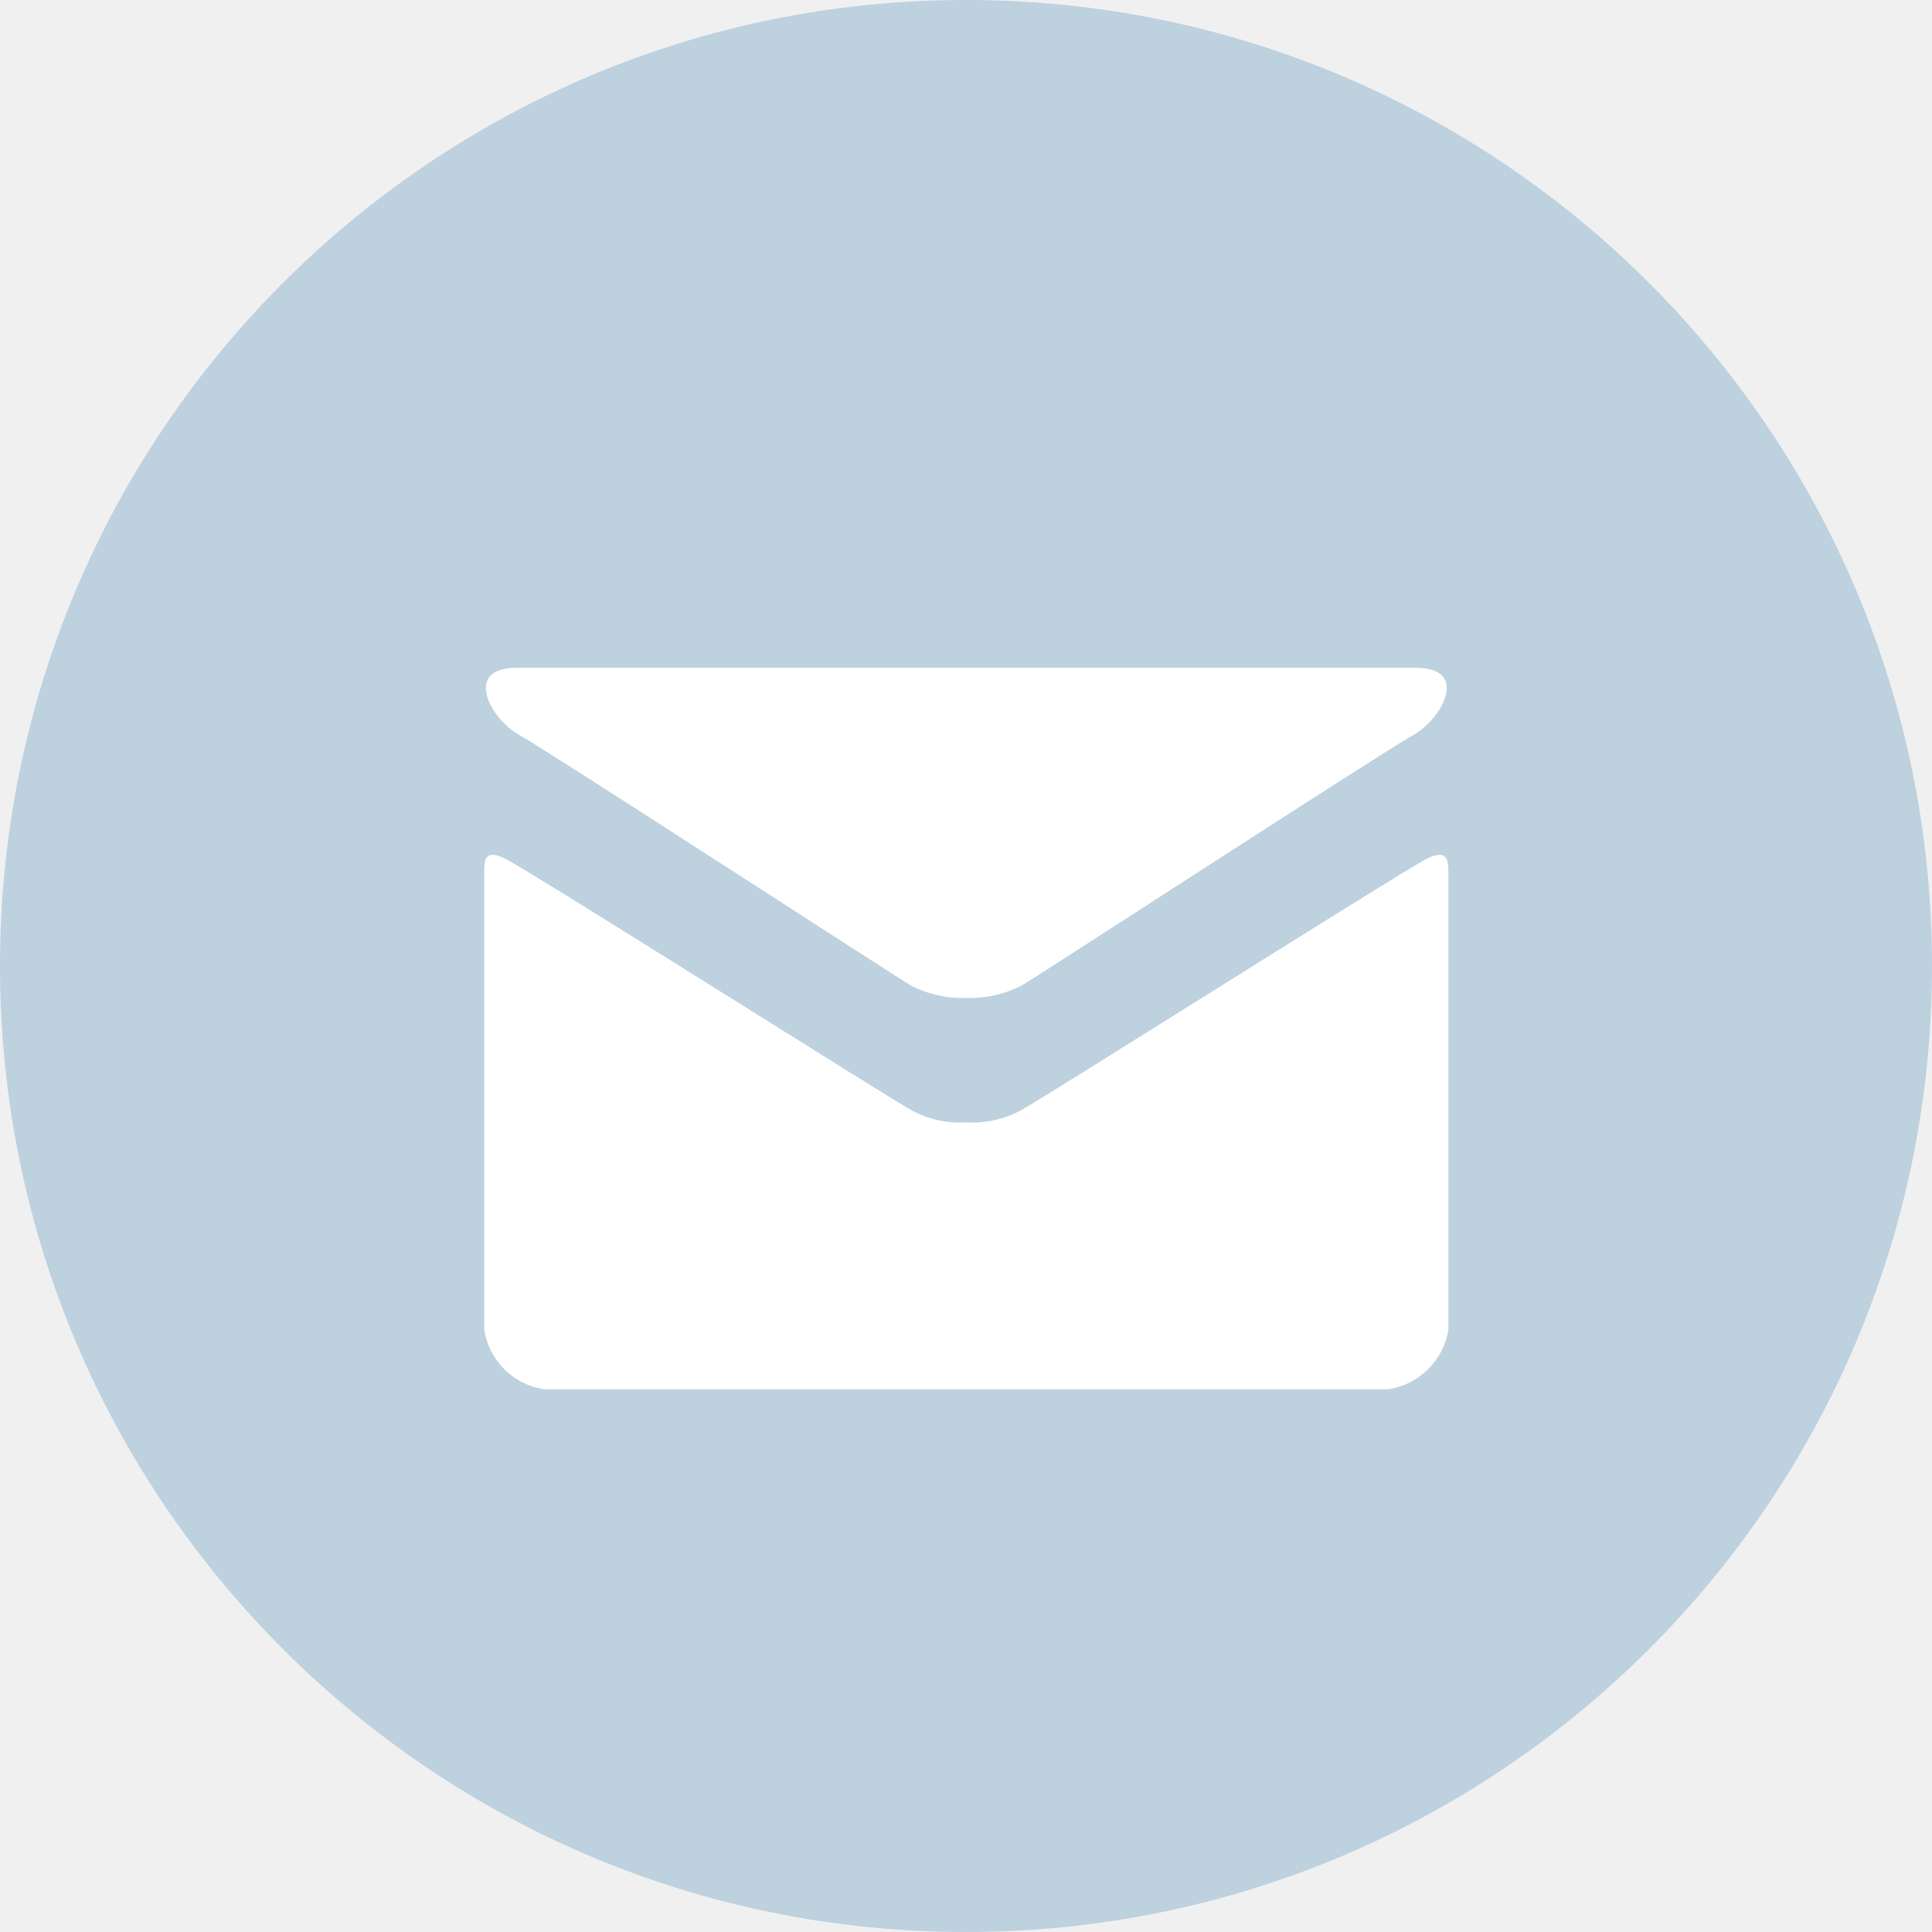
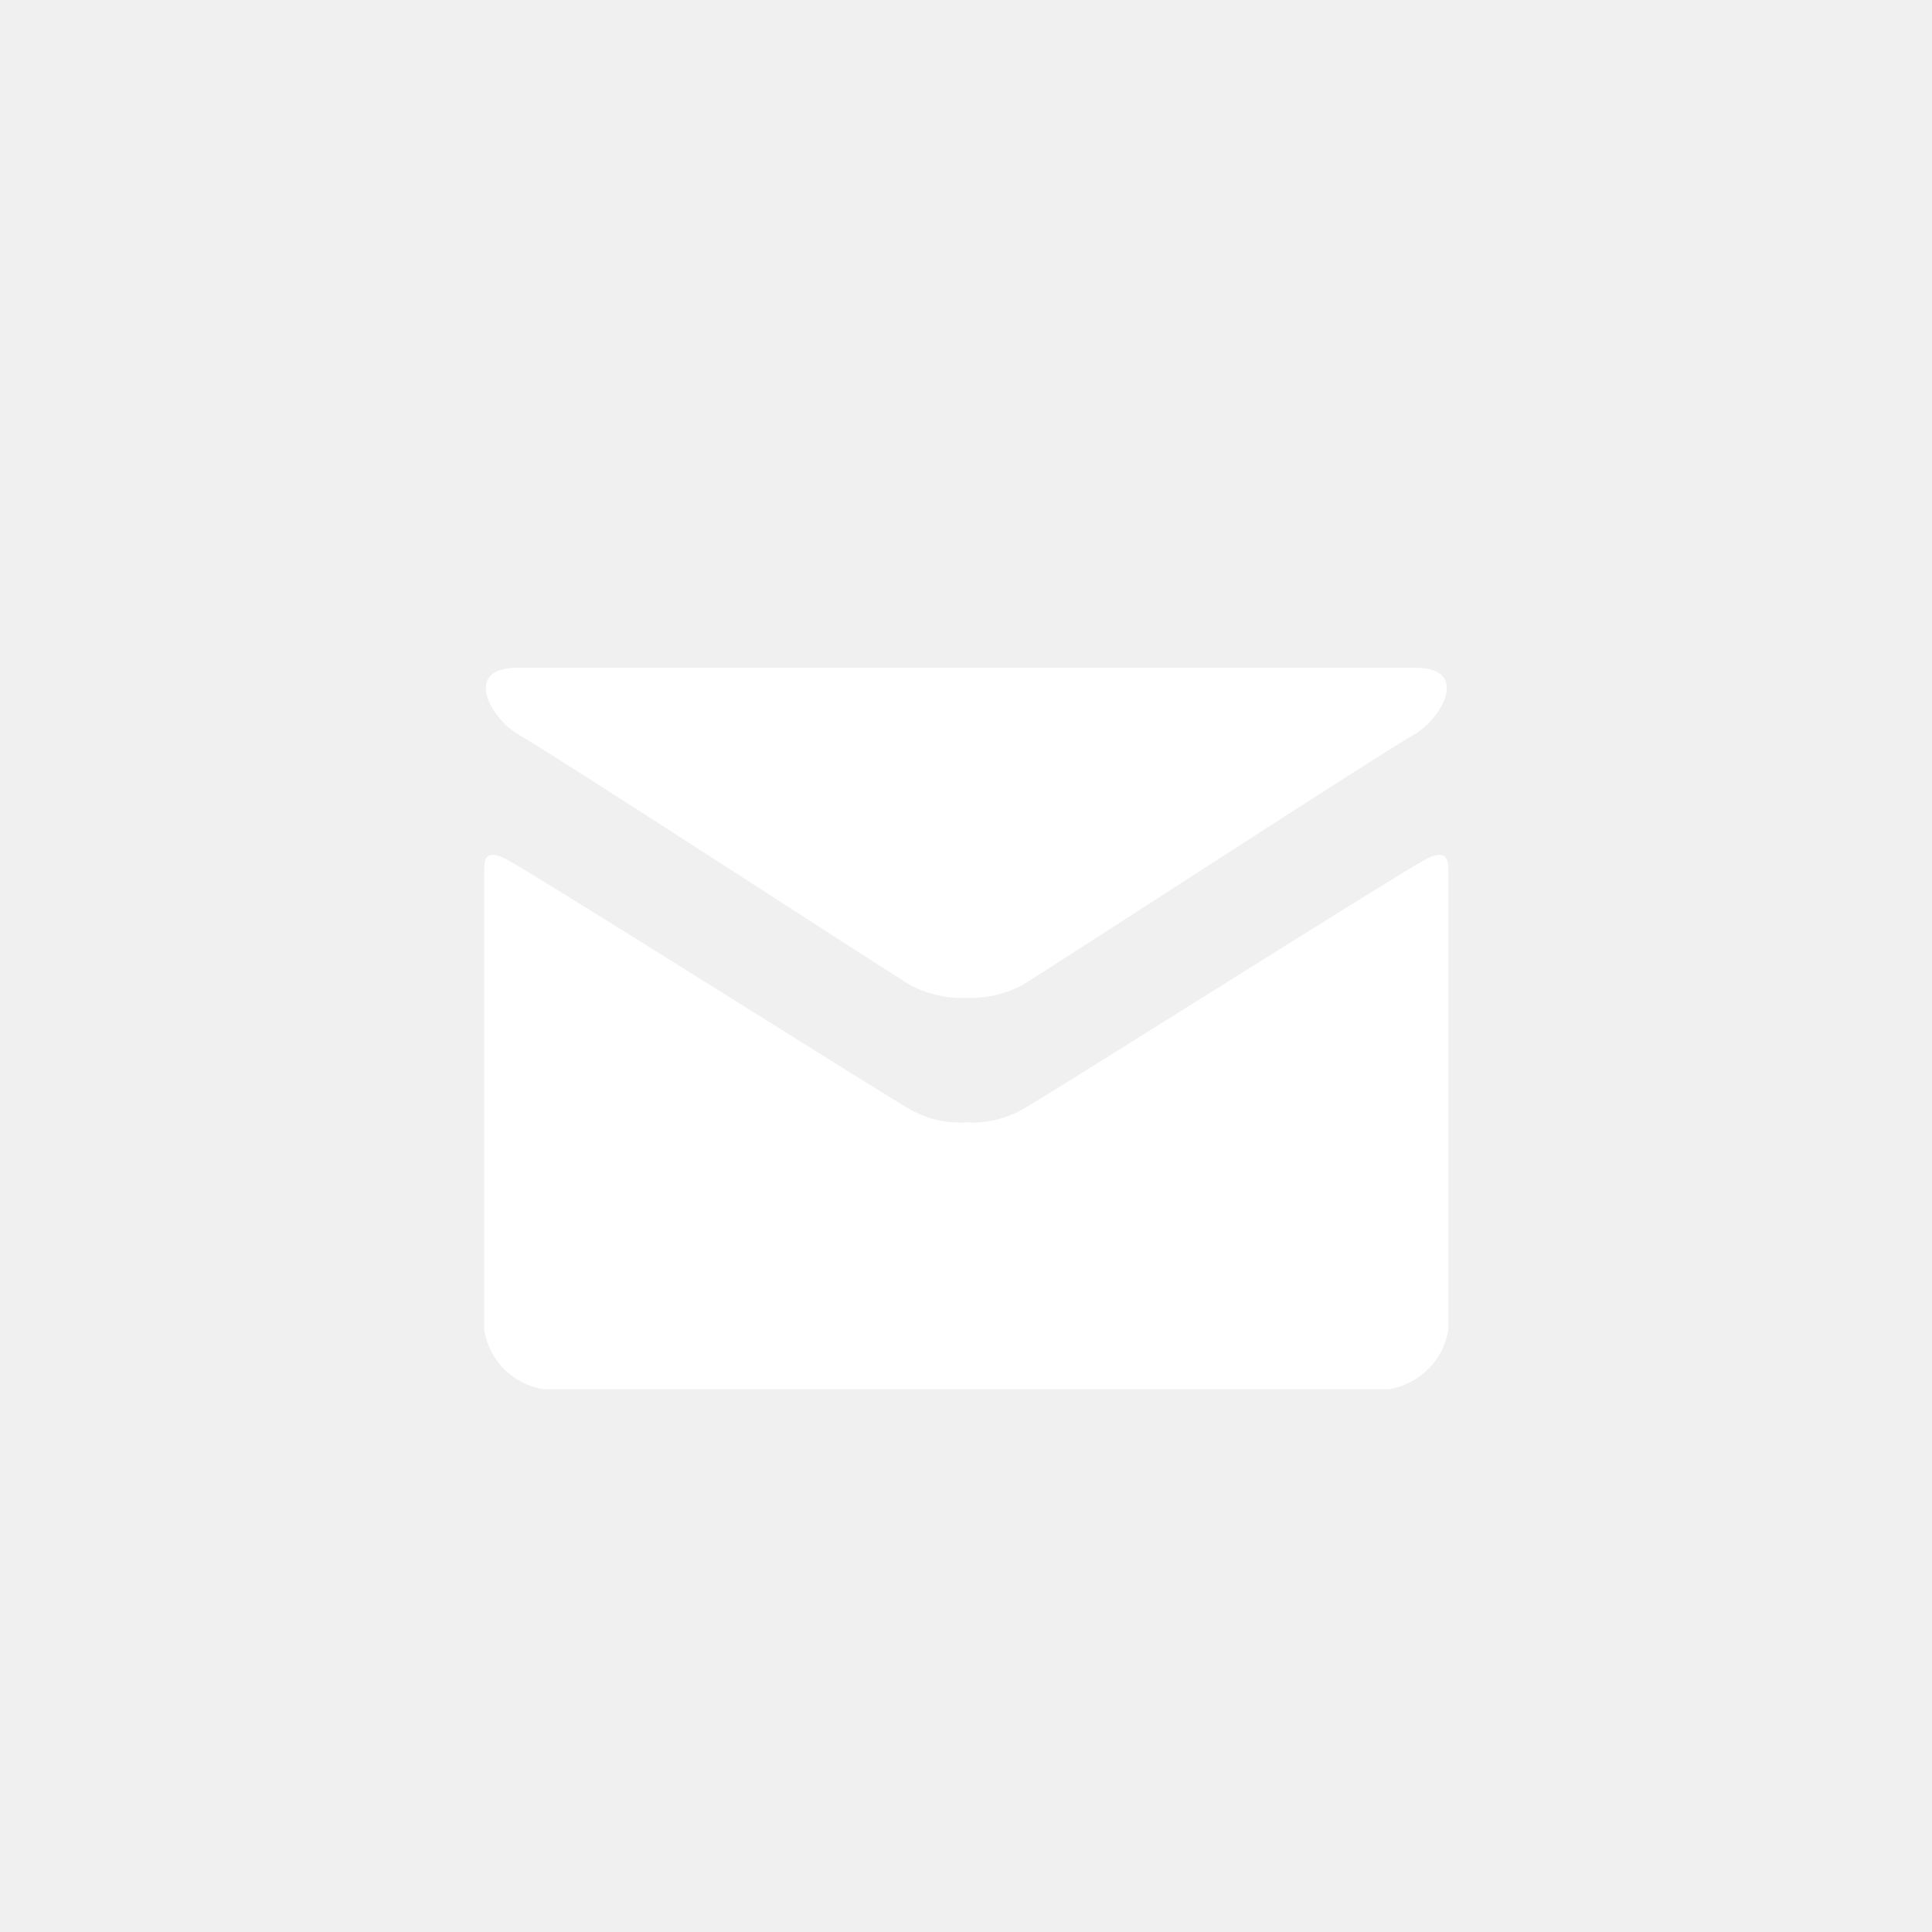
<svg xmlns="http://www.w3.org/2000/svg" id="Mail_icon" data-name="Mail icon" width="32" height="32" viewBox="0 0 32 32">
-   <defs>
-     <style>
-       .cls-1 {
-         fill: #bdd1df;
-       }
- 
-       .cls-2 {
-         fill: #fff;
-         fill-rule: evenodd;
-       }
-     </style>
-   </defs>
-   <circle id="Base" class="cls-1" cx="16" cy="16" r="16" />
-   <path id="Mail" class="cls-2" d="M1176.61,2110.18c0.49,0.27,6.24,4.01,6.49,4.15a1.866,1.866,0,0,0,.9.2,1.906,1.906,0,0,0,.91-0.2c0.25-.14,6-3.88,6.49-4.15s0.95-1.12.05-1.12h-14.89C1175.66,2109.06,1176.12,2109.91,1176.61,2110.18Zm14.99,2.06c-0.55.3-6.35,3.97-6.69,4.15a1.7,1.7,0,0,1-.91.2,1.663,1.663,0,0,1-.9-0.2c-0.34-.18-6.14-3.85-6.7-4.15-0.39-.21-0.38.03-0.38,0.22v7.56a1.177,1.177,0,0,0,.99.99H1191a1.188,1.188,0,0,0,.99-0.99v-7.56C1191.99,2112.27,1191.99,2112.03,1191.6,2112.24Z" transform="translate(-1168 -2098)" />
+   <path fill="#fff" id="Mail" class="cls-2" d="M1176.61,2110.18c0.49,0.27,6.24,4.01,6.49,4.15a1.866,1.866,0,0,0,.9.2,1.906,1.906,0,0,0,.91-0.2c0.25-.14,6-3.88,6.49-4.15s0.95-1.12.05-1.12h-14.89C1175.66,2109.06,1176.12,2109.91,1176.61,2110.18Zm14.99,2.06c-0.55.3-6.35,3.97-6.69,4.15a1.7,1.7,0,0,1-.91.2,1.663,1.663,0,0,1-.9-0.2c-0.34-.18-6.14-3.85-6.7-4.15-0.39-.21-0.38.03-0.38,0.22v7.56a1.177,1.177,0,0,0,.99.99H1191a1.188,1.188,0,0,0,.99-0.99v-7.56C1191.99,2112.27,1191.99,2112.03,1191.6,2112.24Z" transform="translate(-1168 -2098)" />
</svg>
